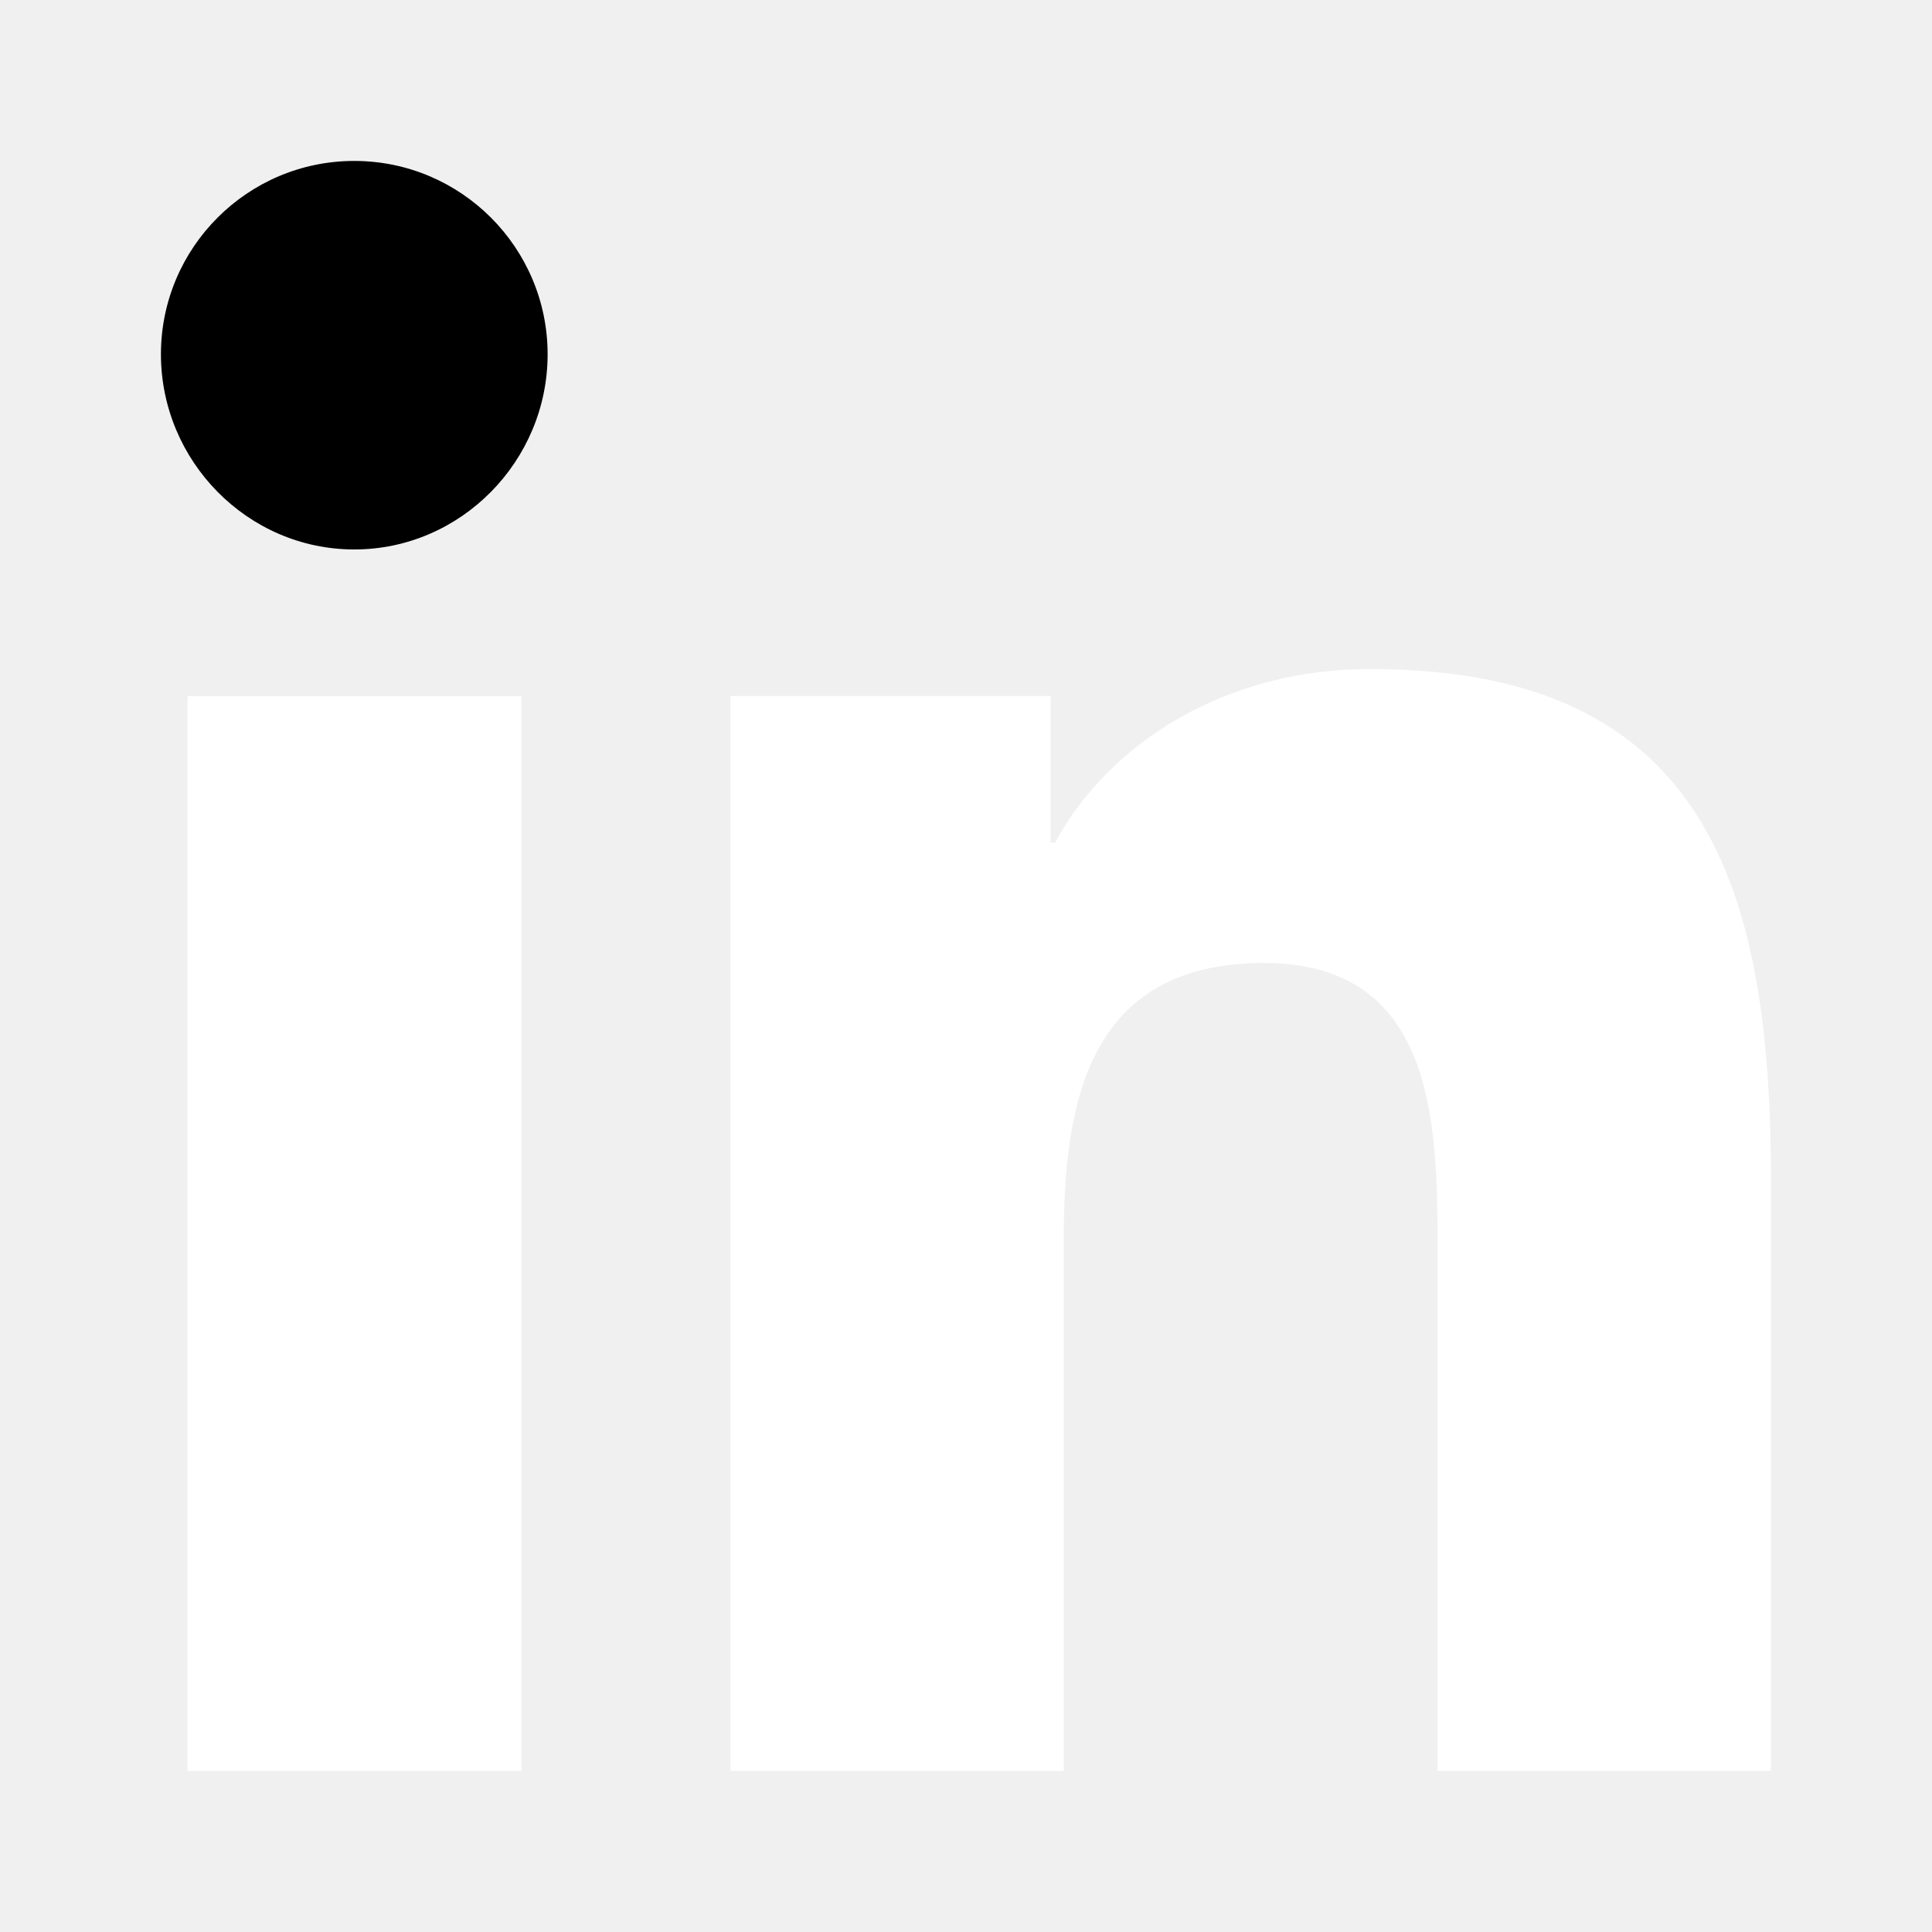
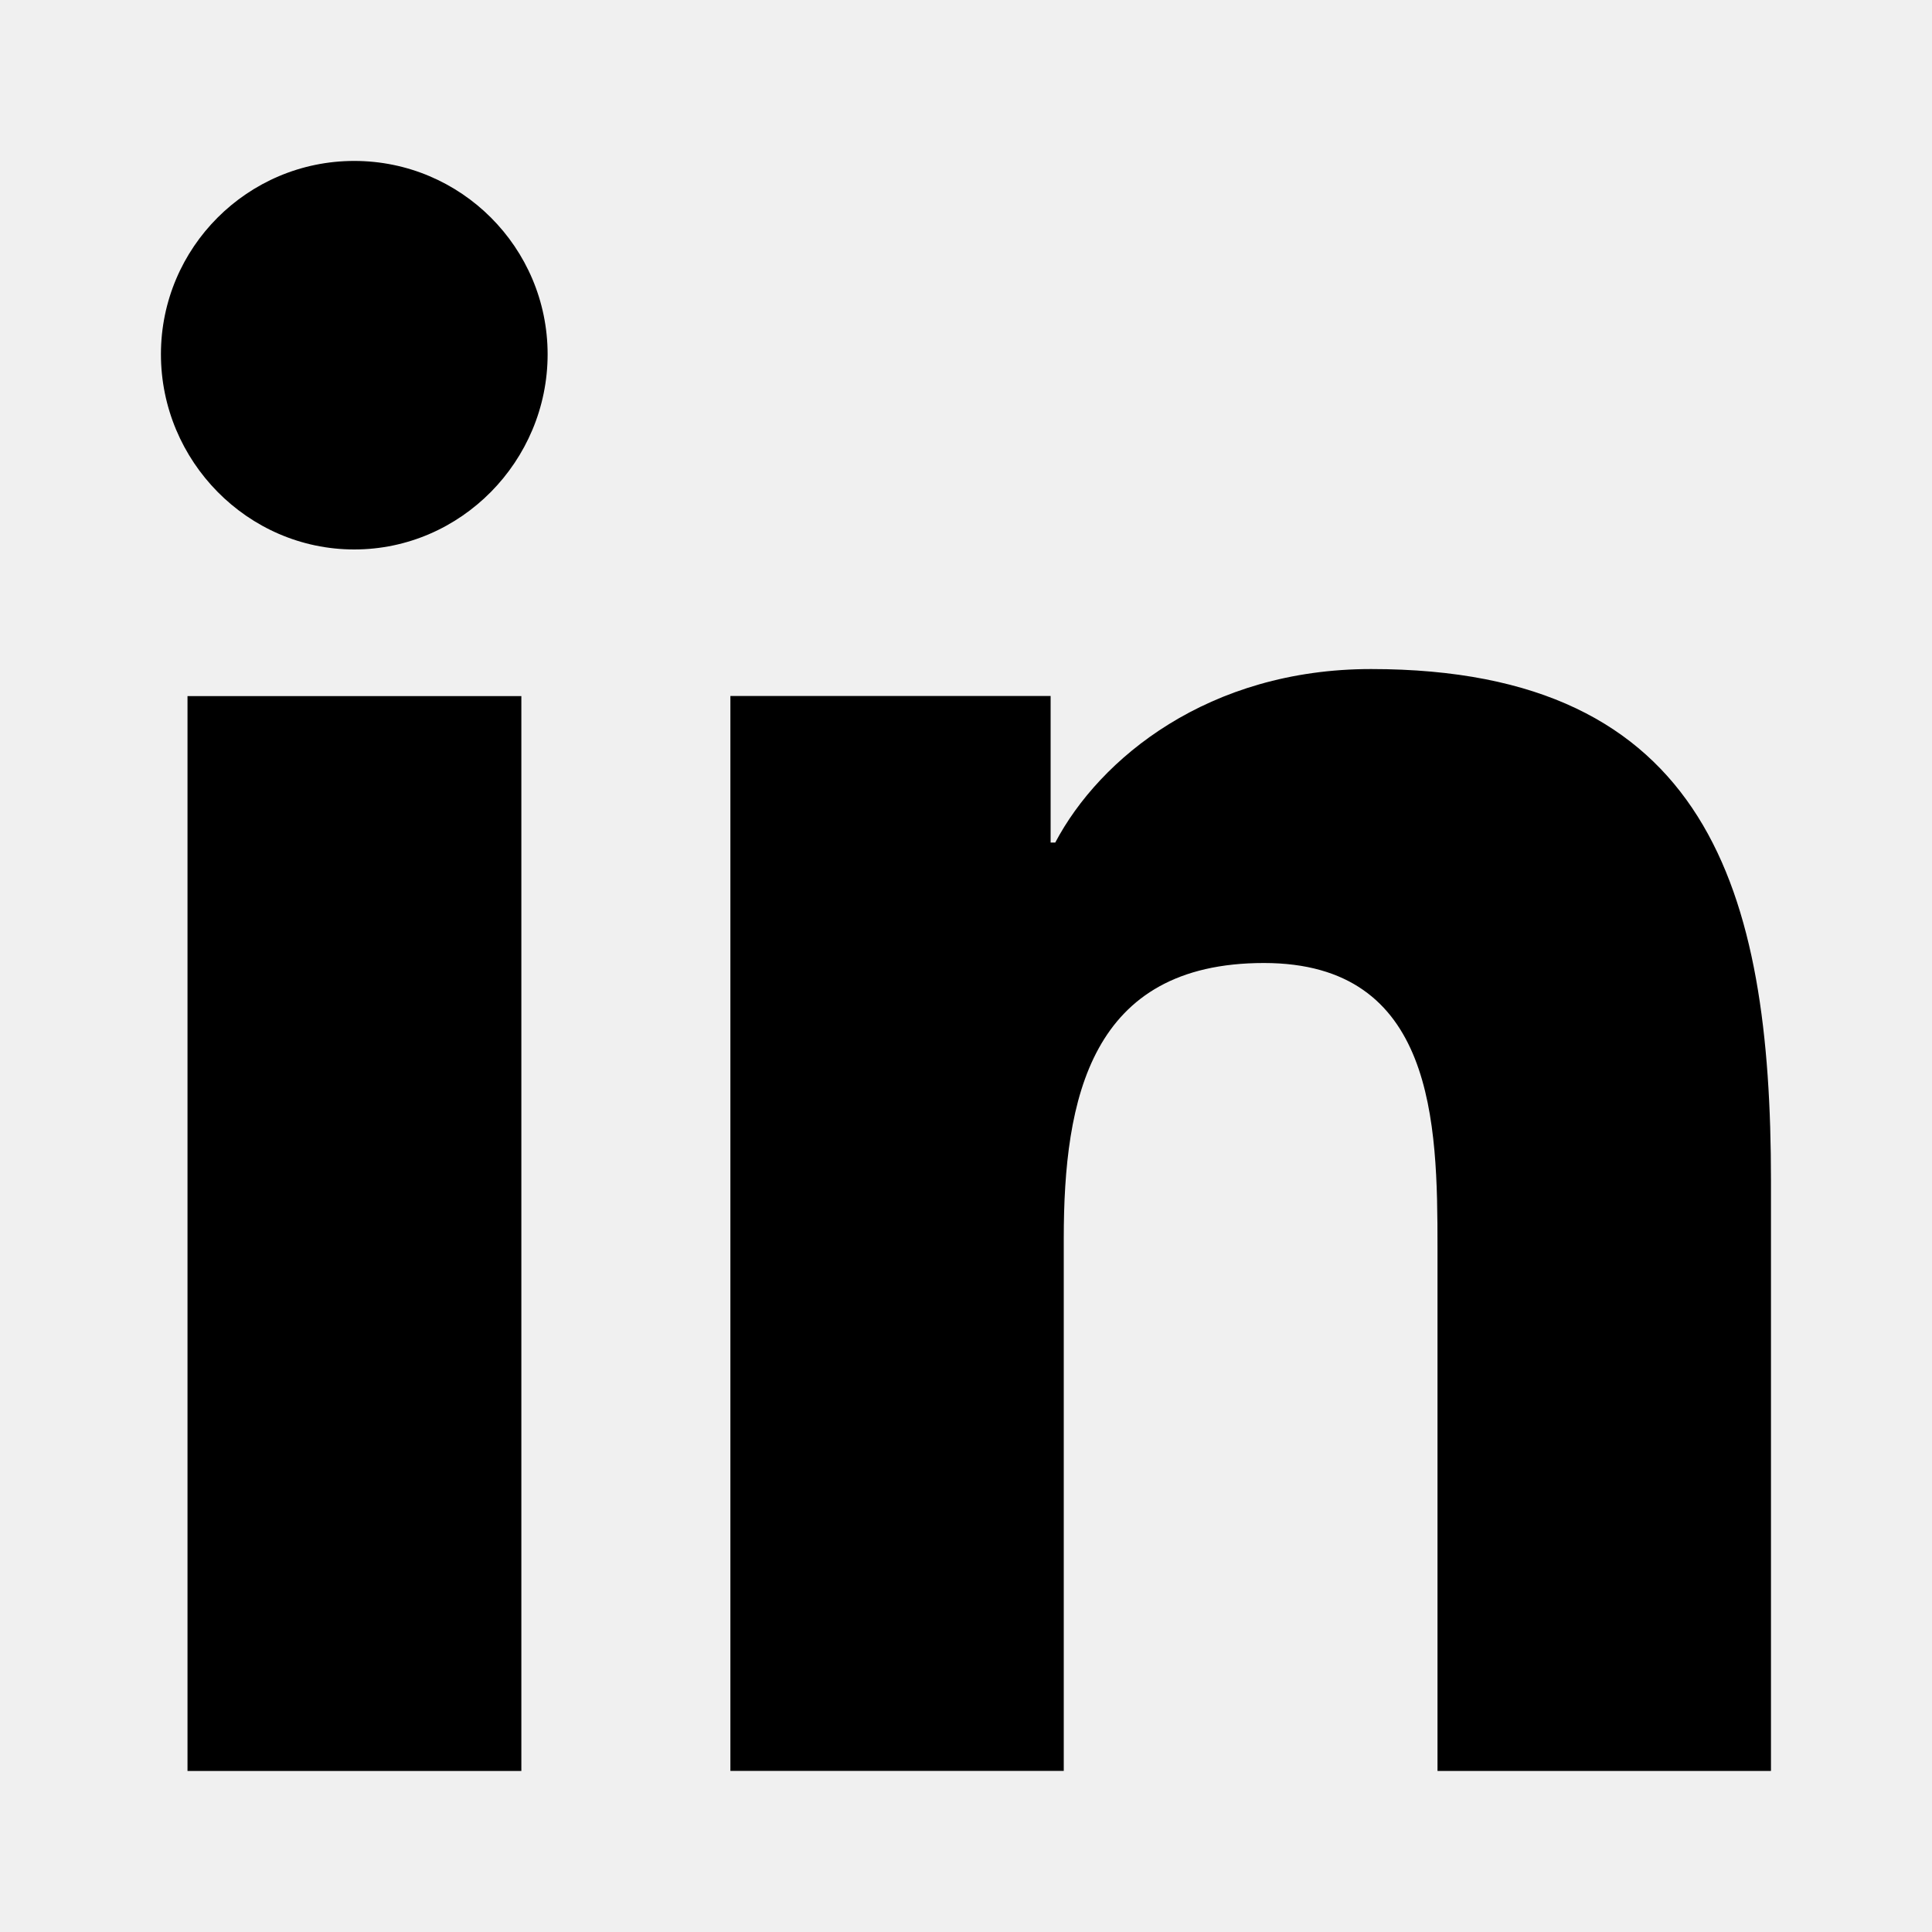
<svg xmlns="http://www.w3.org/2000/svg" width="20" height="20" viewBox="0 0 20 20">
-   <path d="M18.328 18.333L18.333 18.332V12.22C18.333 9.229 17.689 6.926 14.193 6.926C12.512 6.926 11.385 7.848 10.924 8.722H10.876V7.205H7.561V18.332H11.012V12.822C11.012 11.372 11.287 9.969 13.084 9.969C14.854 9.969 14.881 11.624 14.881 12.915V18.333H18.328Z" fill="white" />
-   <path d="M1.941 7.206H5.397V18.333H1.941V7.206Z" fill="white" />
+   <path d="M18.328 18.333L18.333 18.332V12.22C18.333 9.229 17.689 6.926 14.193 6.926C12.512 6.926 11.385 7.848 10.924 8.722H10.876V7.205H7.561V18.332H11.012V12.822C11.012 11.372 11.287 9.969 13.084 9.969C14.854 9.969 14.881 11.624 14.881 12.915V18.333H18.328Z" />
+   <path d="M1.941 7.206H5.397V18.333H1.941V7.206Z" />
  <path d="M3.667 1.666C2.563 1.666 1.666 2.563 1.666 3.667C1.666 4.772 2.563 5.688 3.667 5.688C4.772 5.688 5.669 4.772 5.669 3.667C5.668 2.563 4.772 1.666 3.667 1.666Z" />
</svg>
